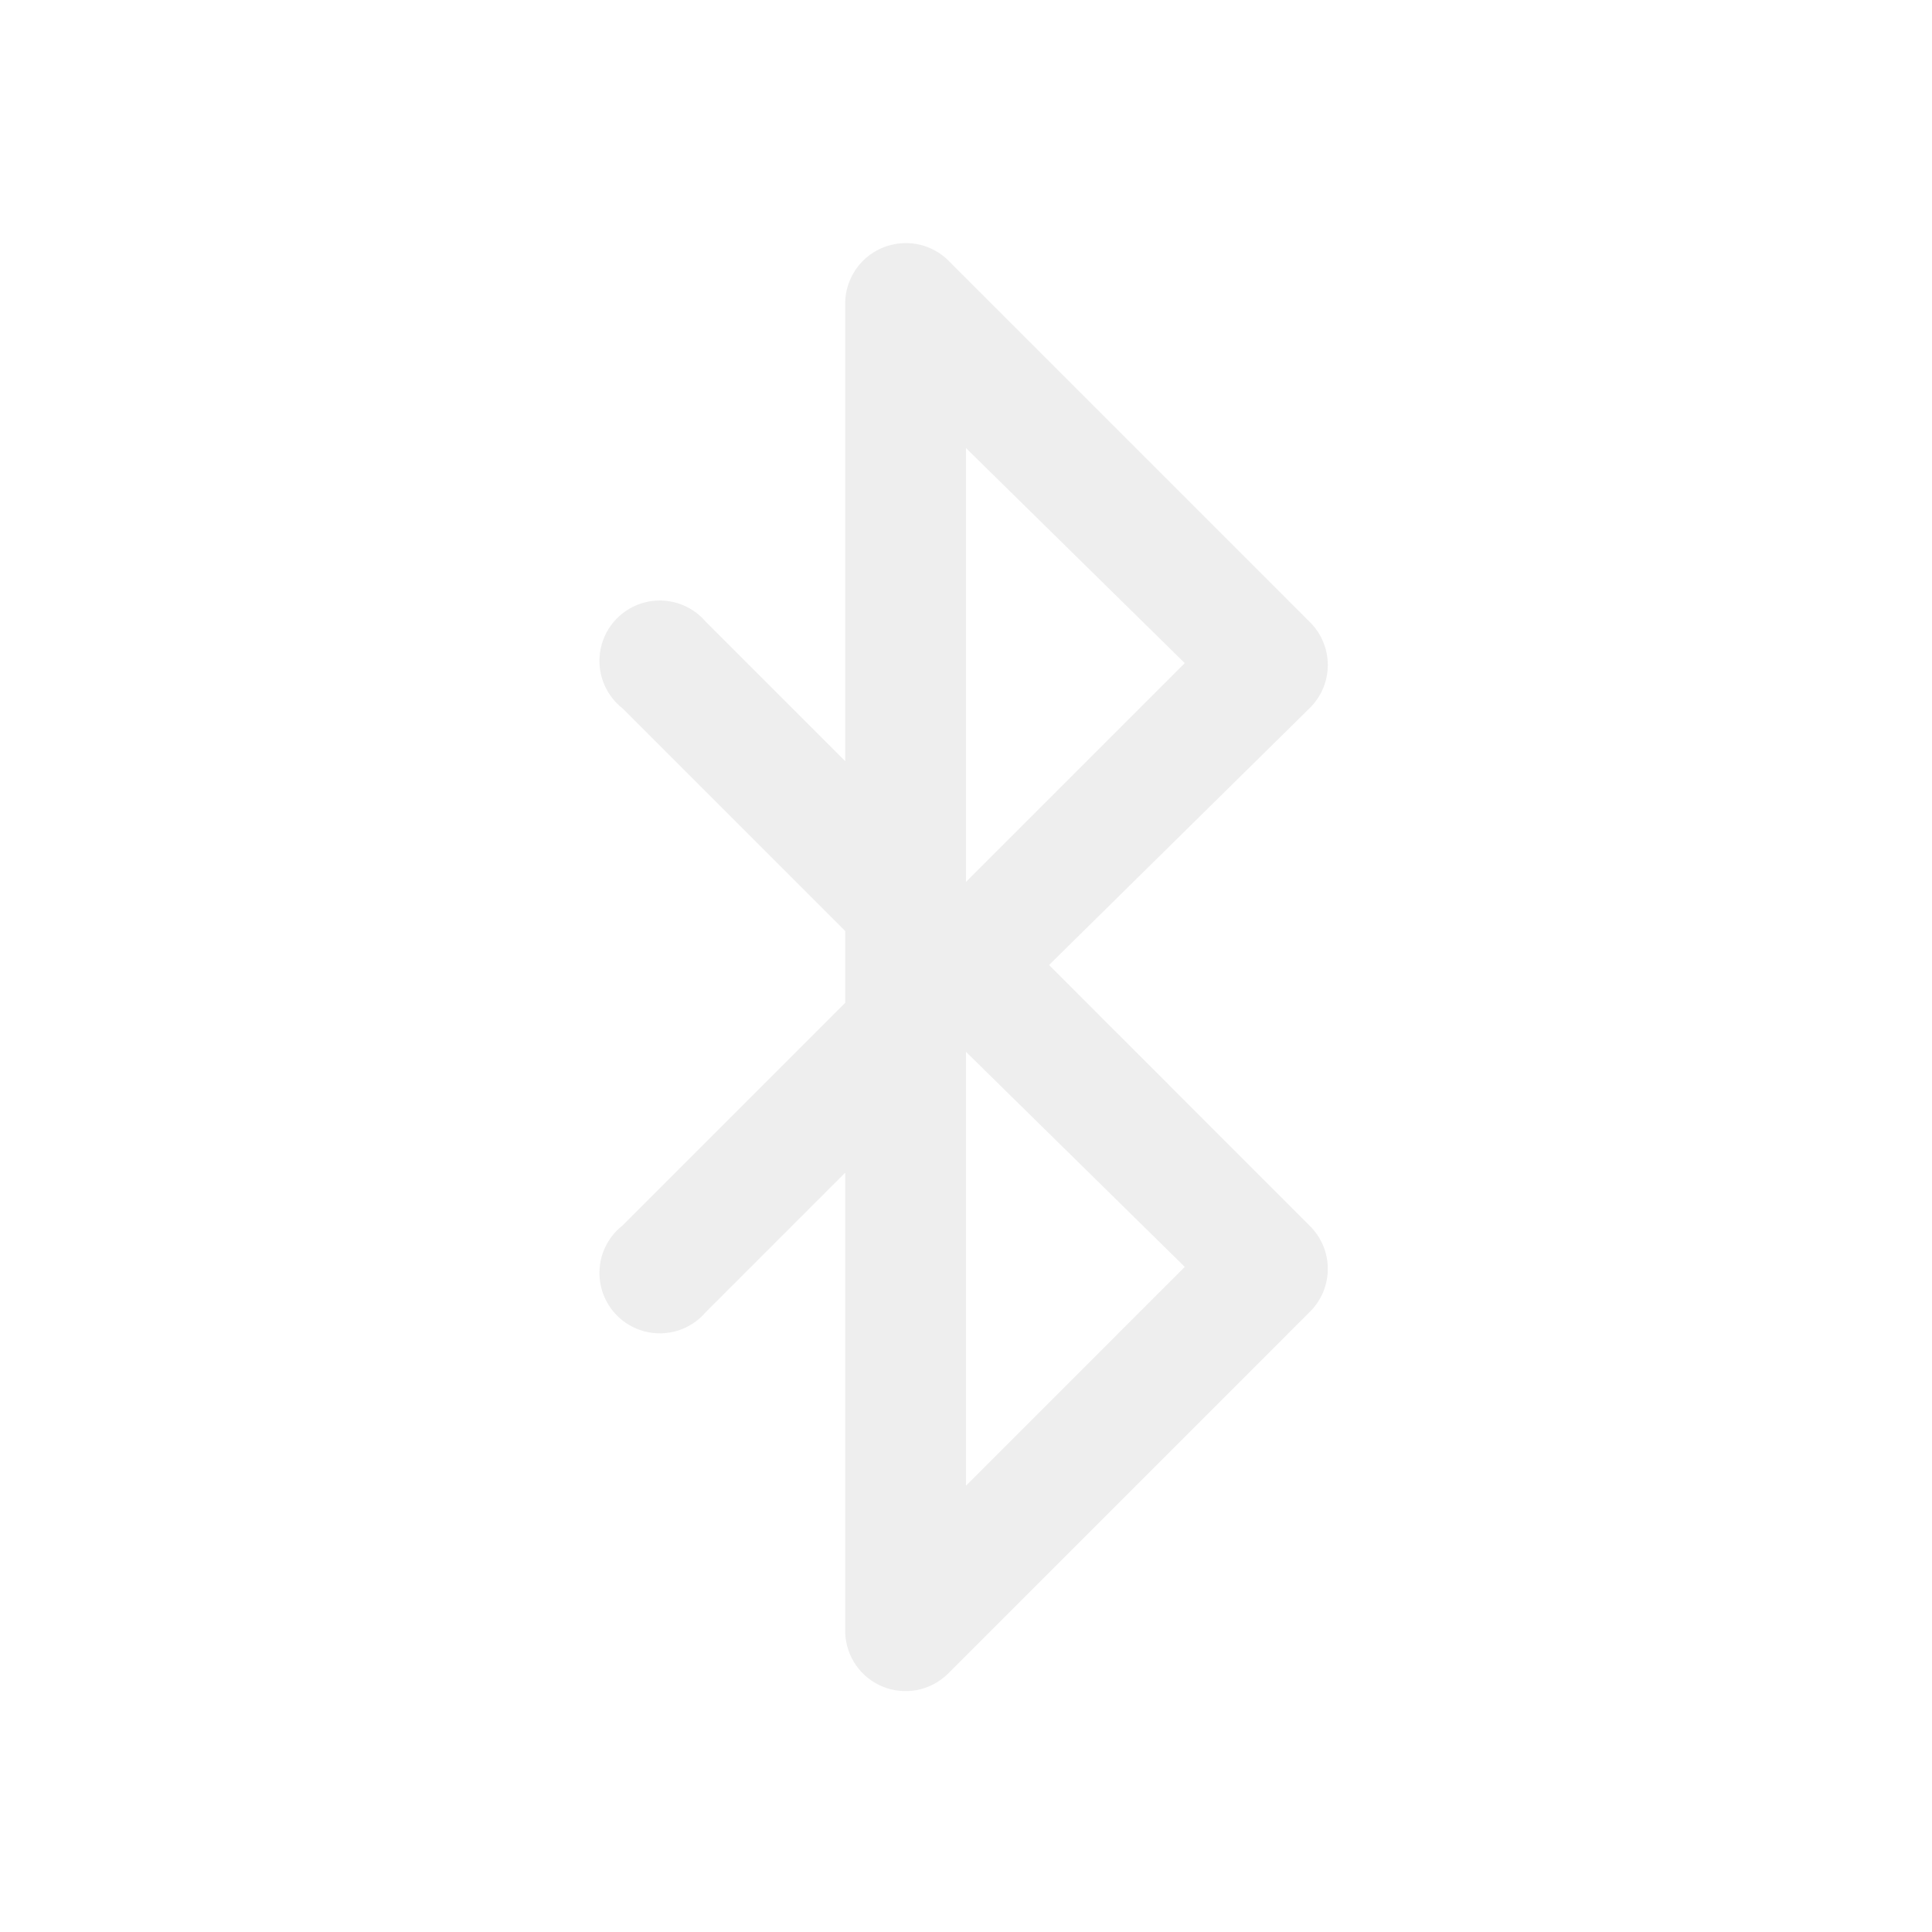
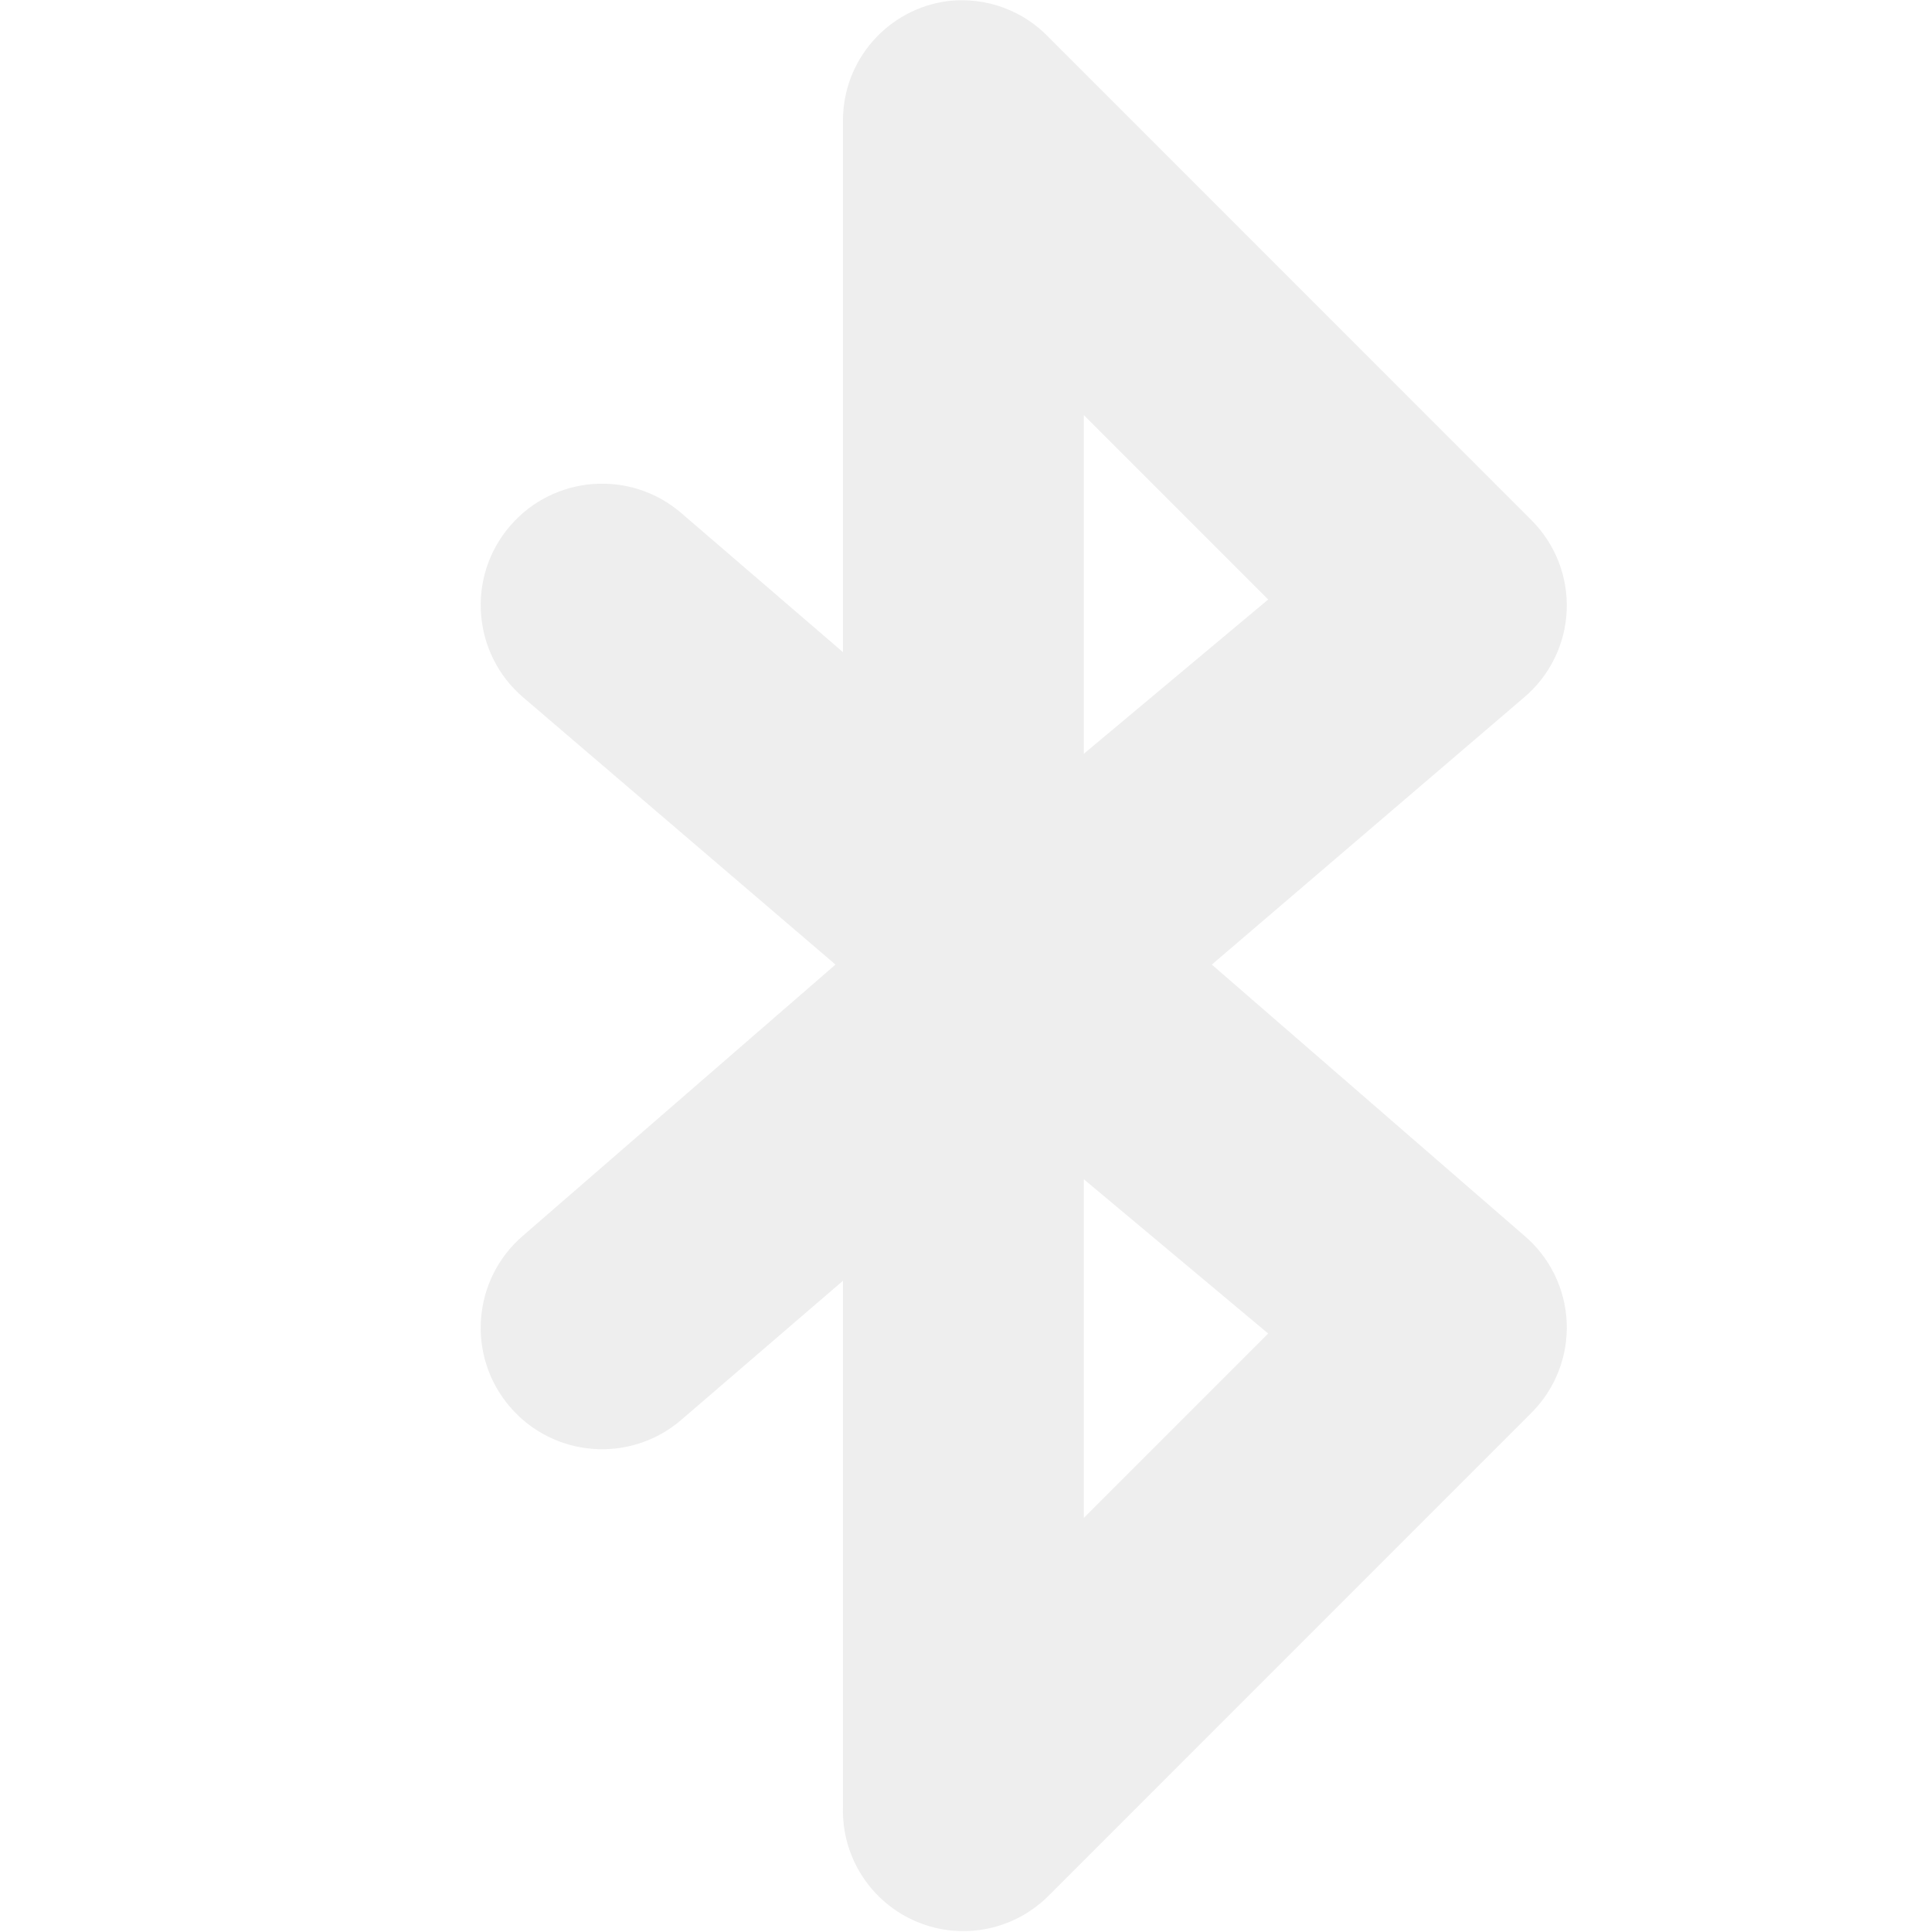
- <svg xmlns="http://www.w3.org/2000/svg" xmlns:ns1="http://www.openswatchbook.org/uri/2009/osb" xmlns:xlink="http://www.w3.org/1999/xlink" height="16" id="svg7384" style="enable-background:new" version="1.1" width="16">
+ <svg xmlns="http://www.w3.org/2000/svg" xmlns:ns1="http://www.openswatchbook.org/uri/2009/osb" xmlns:xlink="http://www.w3.org/1999/xlink" height="16.04" id="svg7384" style="enable-background:new" version="1.1" width="16">
  <defs id="defs7386">
    <linearGradient id="linearGradient5606" ns1:paint="solid">
      <stop id="stop5608" offset="0" style="stop-color:#000000;stop-opacity:1;" />
    </linearGradient>
    <filter color-interpolation-filters="sRGB" id="filter7554">
      <feBlend id="feBlend7556" in2="BackgroundImage" mode="darken" />
    </filter>
    <linearGradient gradientTransform="matrix(0.08112299,0,0,0.07855526,540.8143,254.8467)" gradientUnits="userSpaceOnUse" xlink:href="#linearGradient3785" id="linearGradient3189" x1="365.512" x2="365.978" y1="408.397" y2="520.171" />
    <linearGradient id="linearGradient3785">
      <stop id="stop3787" offset="0" style="stop-color:#384880;stop-opacity:1;" />
      <stop id="stop3789" offset="1" style="stop-color:#000000;stop-opacity:1;" />
    </linearGradient>
  </defs>
-   <g id="layer9" style="display:inline" transform="translate(-281.0002,234.9917)">
-     <path d="m 288.406,-232.969 a 0.5,0.5 0 0 0 -0.406,0.5 l 0,3.781 -1.156,-1.156 a 0.5,0.5 0 1 0 -0.688,0.719 l 1.844,1.844 0,0.594 -1.844,1.844 a 0.5,0.5 0 1 0 0.688,0.719 l 1.156,-1.156 0,3.812 a 0.5,0.5 0 0 0 0.844,0.344 l 3,-3 a 0.5,0.5 0 0 0 0,-0.719 L 289.688,-227 l 2.156,-2.125 a 0.5,0.5 0 0 0 0,-0.719 l -3,-3 a 0.5,0.5 0 0 0 -0.438,-0.125 z m 0.594,1.688 1.812,1.781 -1.812,1.812 0,-3.594 z m 0,5 1.812,1.781 -1.812,1.812 0,-3.594 z" id="path5071" style="font-size:medium;font-style:normal;font-variant:normal;font-weight:normal;font-stretch:normal;text-indent:0;text-align:start;text-decoration:none;line-height:normal;letter-spacing:normal;word-spacing:normal;text-transform:none;direction:ltr;block-progression:tb;writing-mode:lr-tb;text-anchor:start;baseline-shift:baseline;opacity:0.5;color:#000000;fill:#dddddd;fill-opacity:1;stroke:none;stroke-width:1;marker:none;visibility:visible;display:inline;overflow:visible;enable-background:accumulate;font-family:Sans;-inkscape-font-specification:Sans" />
+   <g id="layer9" style="display:inline" transform="translate(-279.0002,235.0083)">
+     <path d="m 286.875,-235 a 1,1 0 0 0 -0.875,1 l 0,4.406 -1.344,-1.156 a 1.008,1.008 0 1 0 -1.312,1.531 l 2.594,2.219 -2.594,2.25 a 1.008,1.008 0 1 0 1.312,1.531 L 286,-224.375 286,-220 a 1,1 0 0 0 1.719,0.719 l 4,-4 a 1,1 0 0 0 -0.062,-1.469 l -2.594,-2.25 2.594,-2.219 a 1,1 0 0 0 0.062,-1.469 l -4,-4 A 1,1 0 0 0 286.875,-235 z m 1.125,3.438 1.531,1.531 L 288,-228.75 l 0,-2.812 z m 0,6.344 1.531,1.281 -1.531,1.531 0,-2.812 z" id="path6144" style="font-size:medium;font-style:normal;font-variant:normal;font-weight:normal;font-stretch:normal;text-indent:0;text-align:start;text-decoration:none;line-height:normal;letter-spacing:normal;word-spacing:normal;text-transform:none;direction:ltr;block-progression:tb;writing-mode:lr-tb;text-anchor:start;baseline-shift:baseline;opacity:0.5;color:#000000;fill:#dddddd;fill-opacity:1;stroke:none;stroke-width:2;marker:none;visibility:visible;display:inline;overflow:visible;enable-background:accumulate;font-family:Sans;-inkscape-font-specification:Sans" />
  </g>
-   <g id="layer10" style="display:inline;filter:url(#filter7554)" transform="translate(-281.0002,234.9917)" />
-   <g id="layer1" style="display:inline" transform="translate(-40.00002,-382.0083)" />
-   <g id="layer14" style="display:inline" transform="translate(-281.0002,234.9917)" />
-   <g id="layer15" style="display:inline" transform="translate(-281.0002,234.9917)" />
-   <g id="g71291" style="display:inline" transform="translate(-281.0002,234.9917)" />
-   <g id="layer2" style="display:inline" transform="translate(-40.00002,-232.0083)" />
-   <g id="g6058" style="display:inline" transform="translate(-40.00002,-232.0083)" />
-   <g id="layer12" style="display:inline" transform="translate(-281.0002,234.9917)" />
+   <g id="layer10" style="display:inline;filter:url(#filter7554)" transform="translate(-279.0002,235.0083)" />
+   <g id="layer1" style="display:inline" transform="translate(-38,-381.9917)" />
+   <g id="layer14" style="display:inline" transform="translate(-279.0002,235.0083)" />
+   <g id="layer15" style="display:inline" transform="translate(-279.0002,235.0083)" />
+   <g id="g71291" style="display:inline" transform="translate(-279.0002,235.0083)" />
+   <g id="layer2" style="display:inline" transform="translate(-38,-231.9917)" />
+   <g id="g6058" style="display:inline" transform="translate(-38,-231.9917)" />
+   <g id="layer12" style="display:inline" transform="translate(-279.0002,235.0083)" />
</svg>
